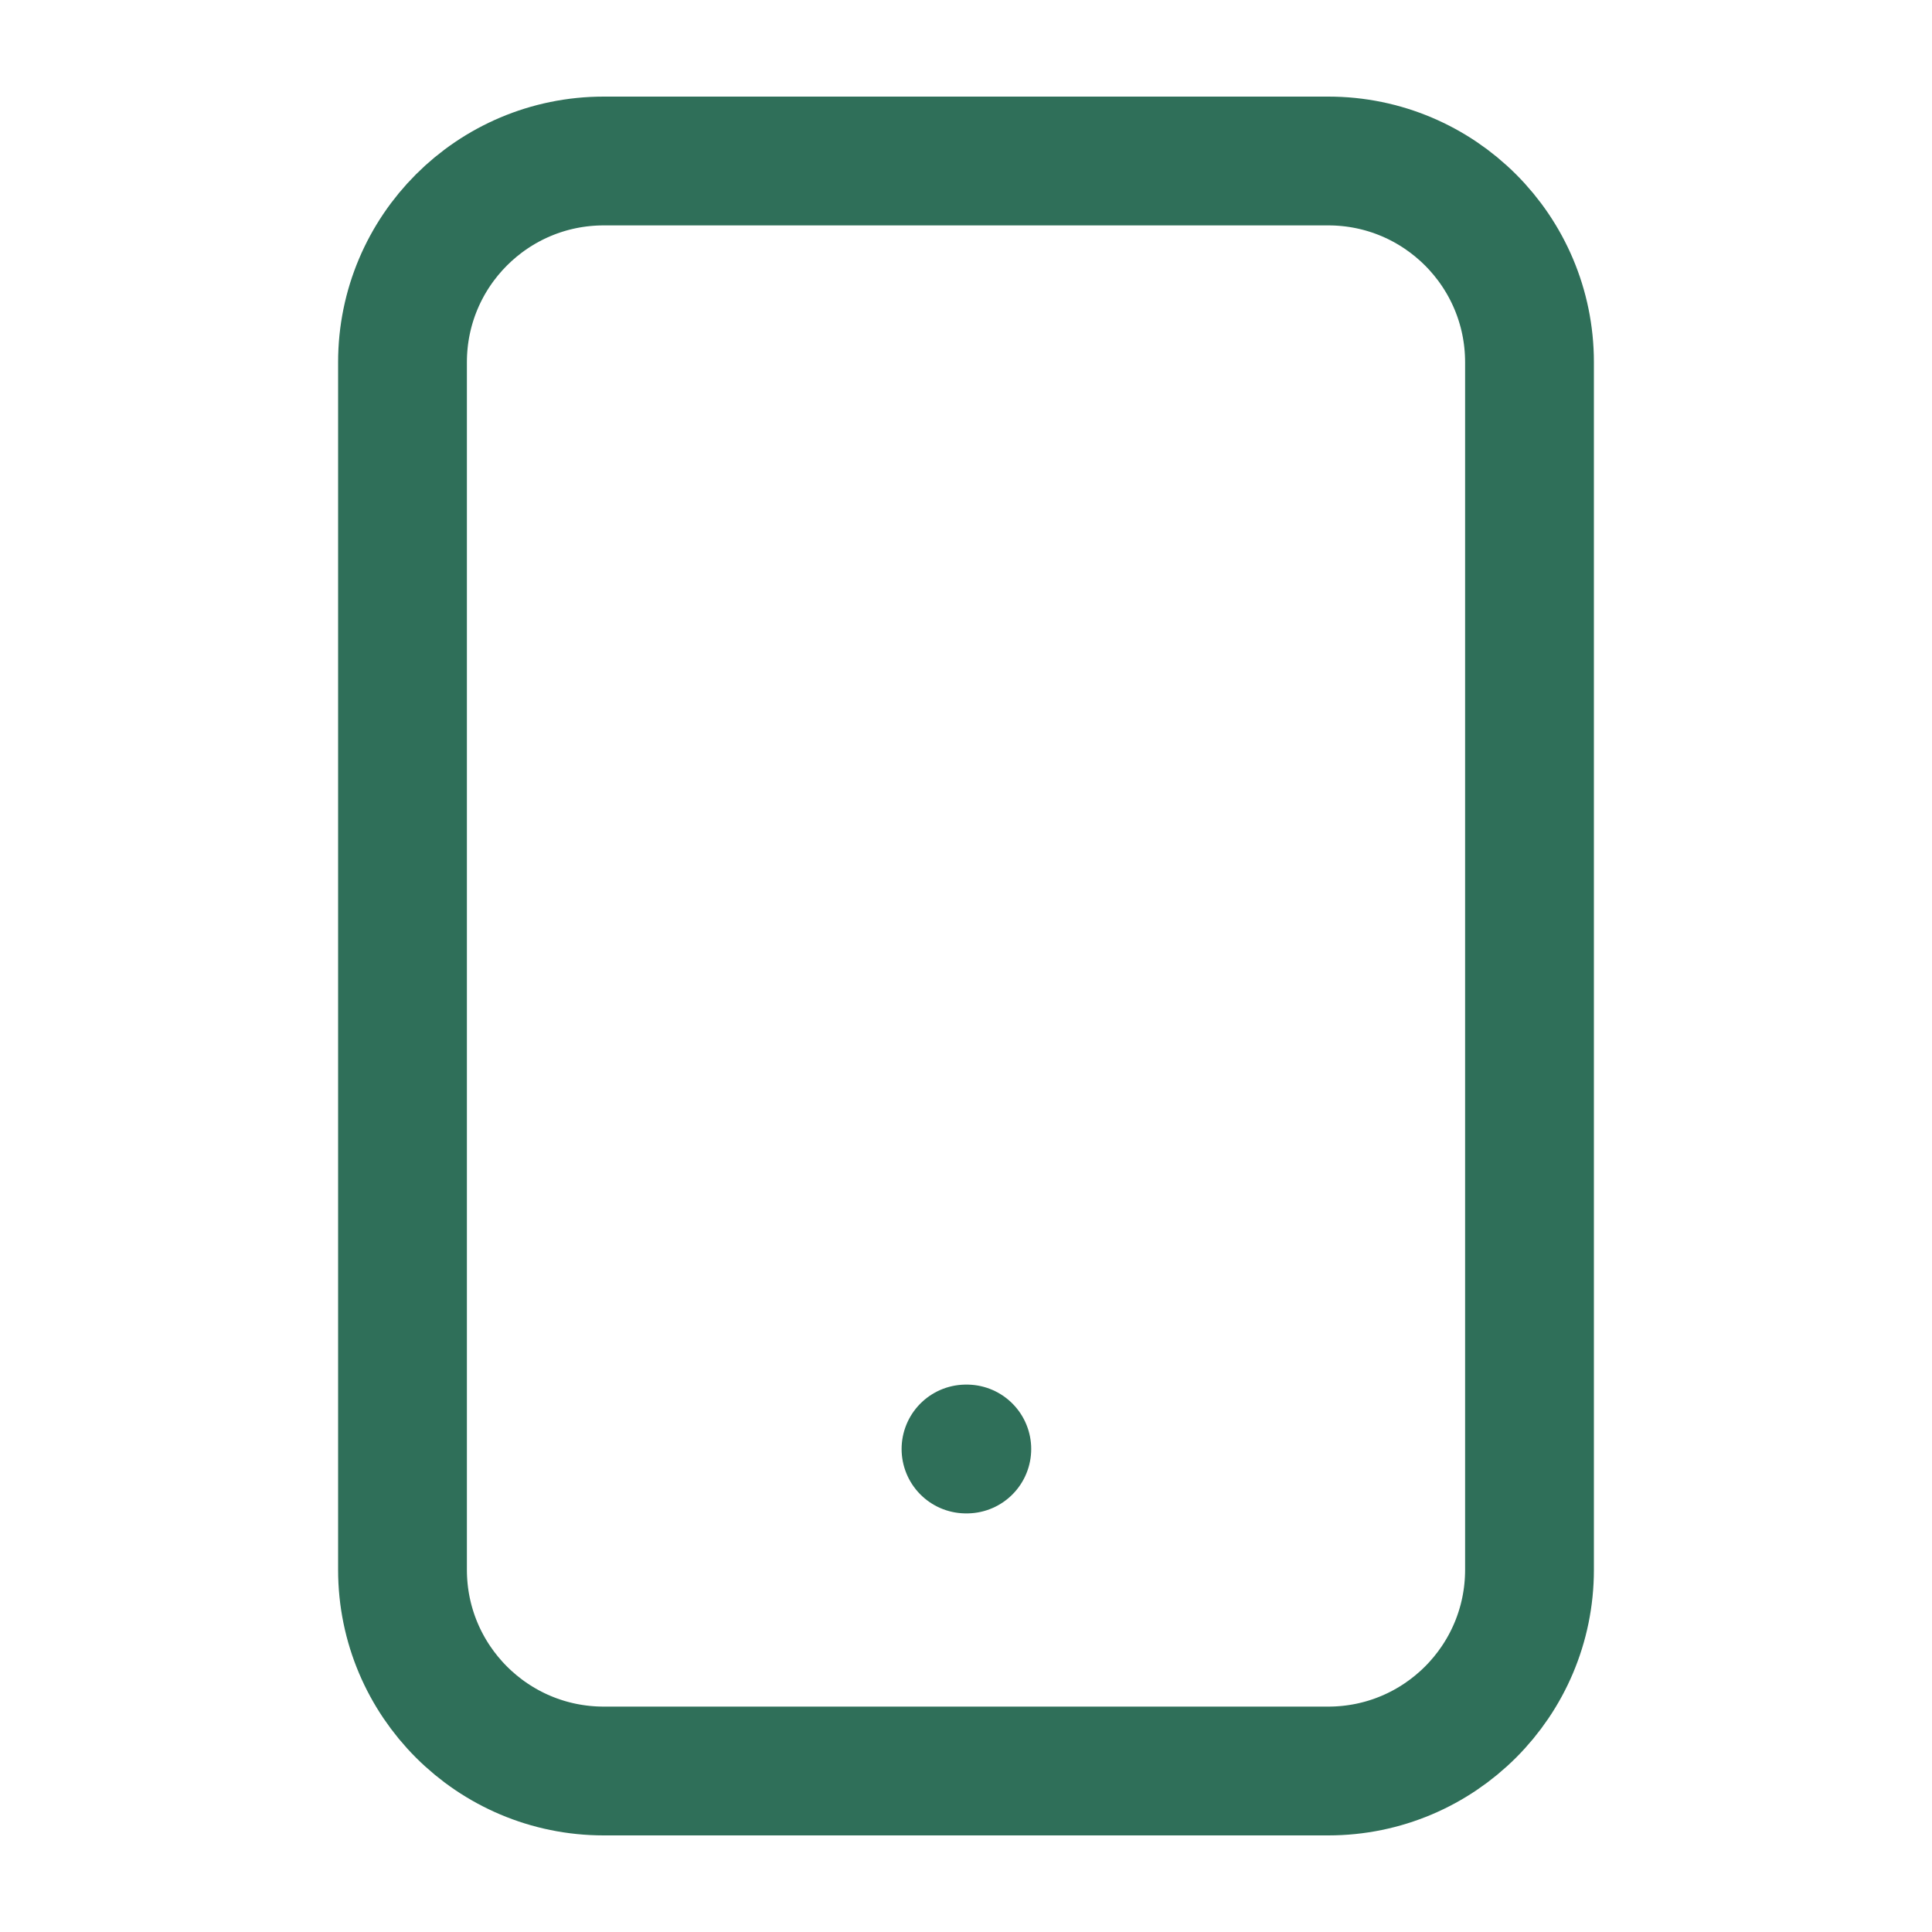
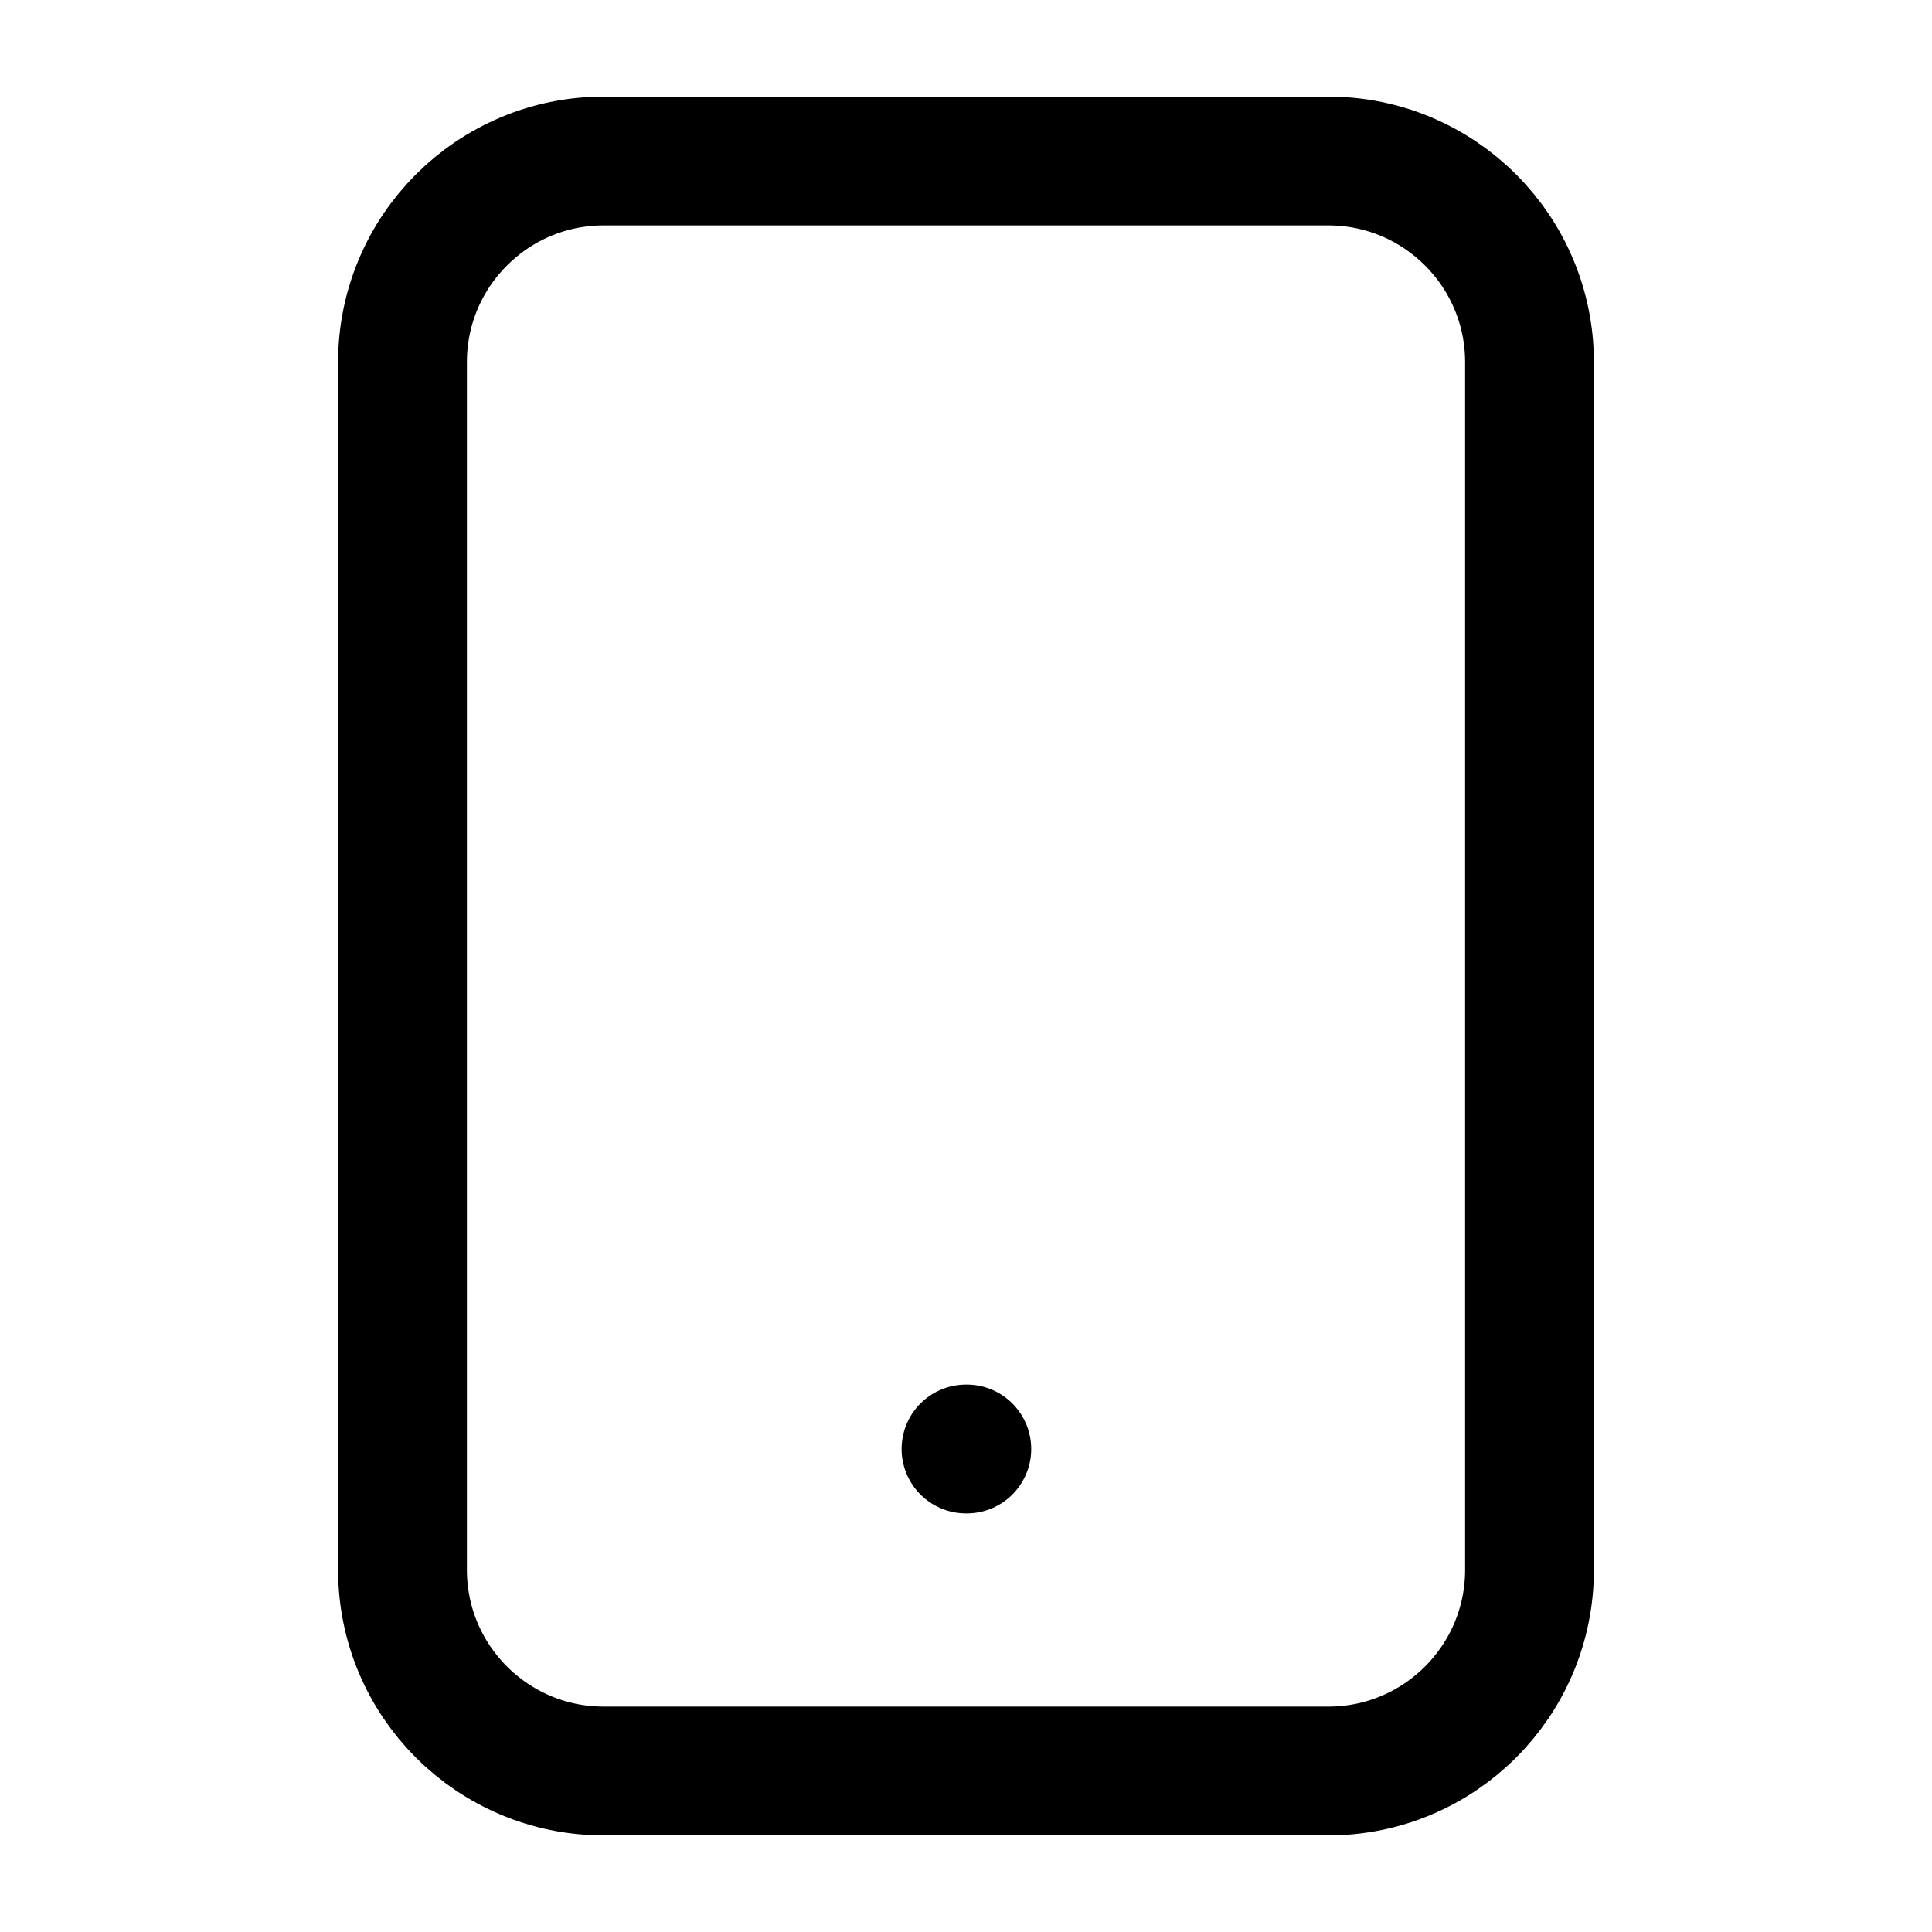
- <svg xmlns="http://www.w3.org/2000/svg" width="24" height="24" viewBox="0 0 24 24" fill="none" stroke="#2F6F59" stroke-width="1.6" stroke-linecap="round" stroke-linejoin="round">
+ <svg xmlns="http://www.w3.org/2000/svg" width="24" height="24" viewBox="0 0 24 24" fill="none" stroke="currentColor" stroke-width="1.6" stroke-linecap="round" stroke-linejoin="round">
  <rect x="5" y="2" width="14" height="20" rx="2.5" />
  <path d="M12 18h.01" />
</svg>
